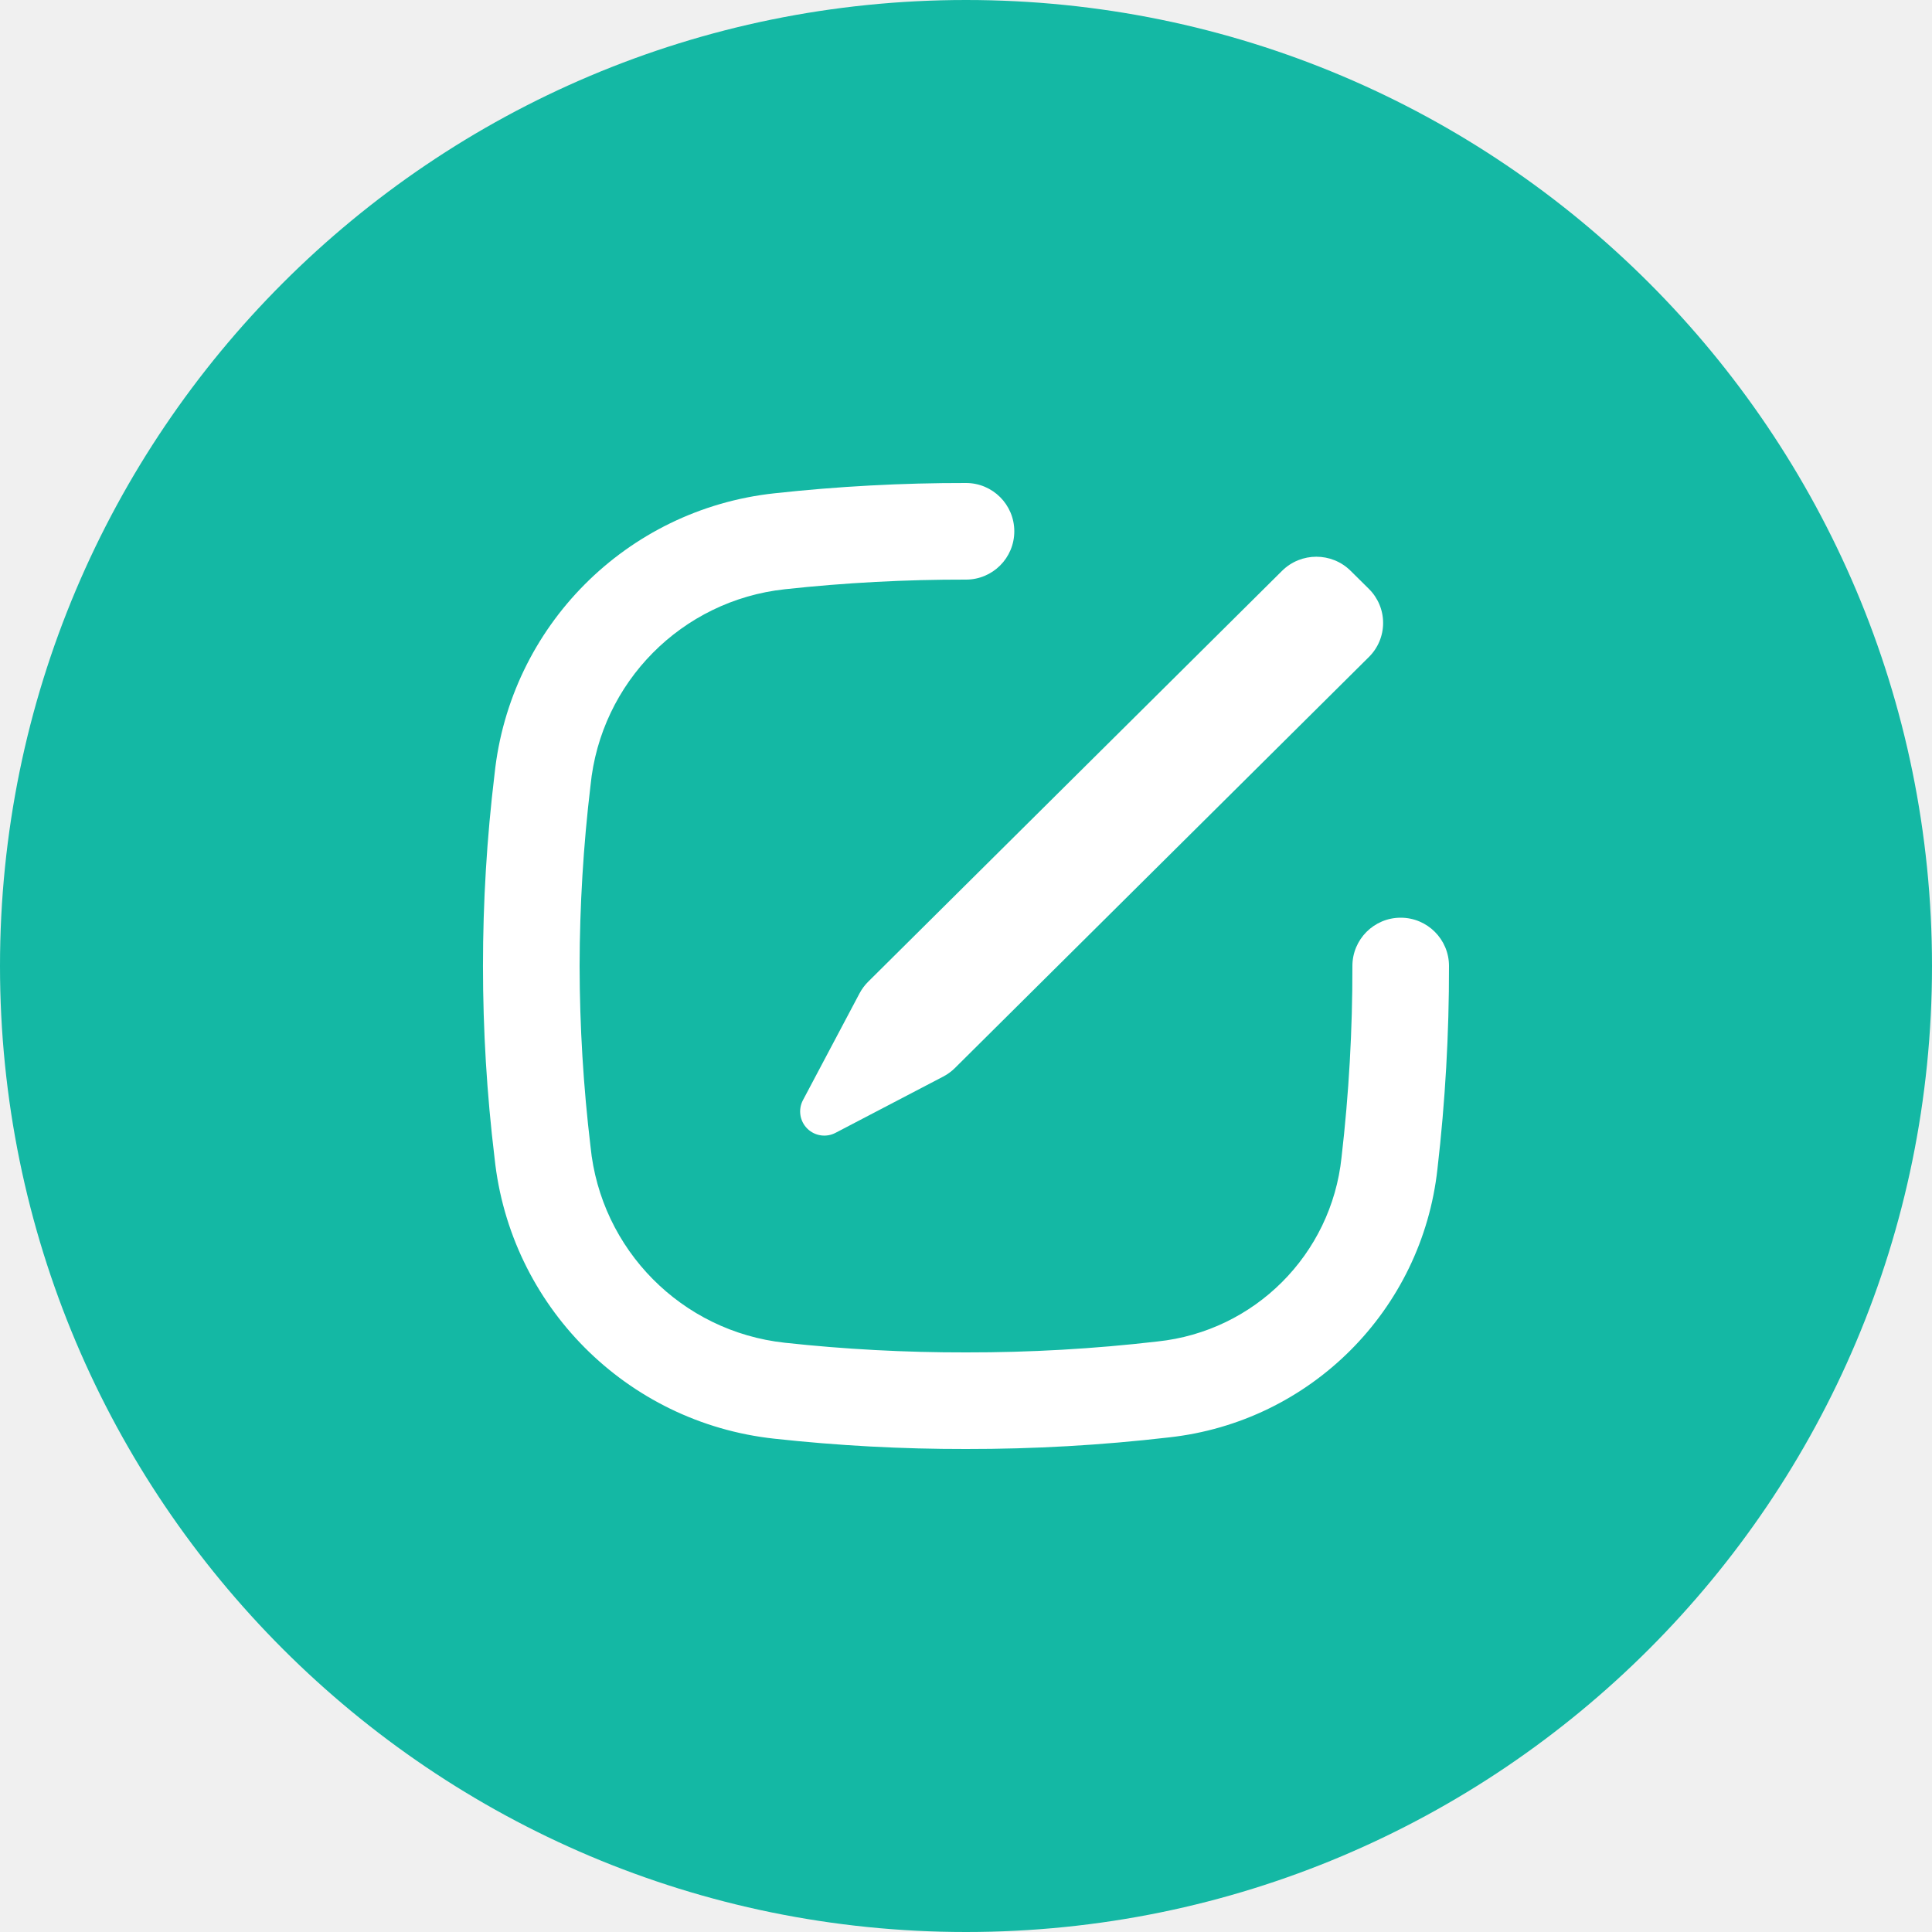
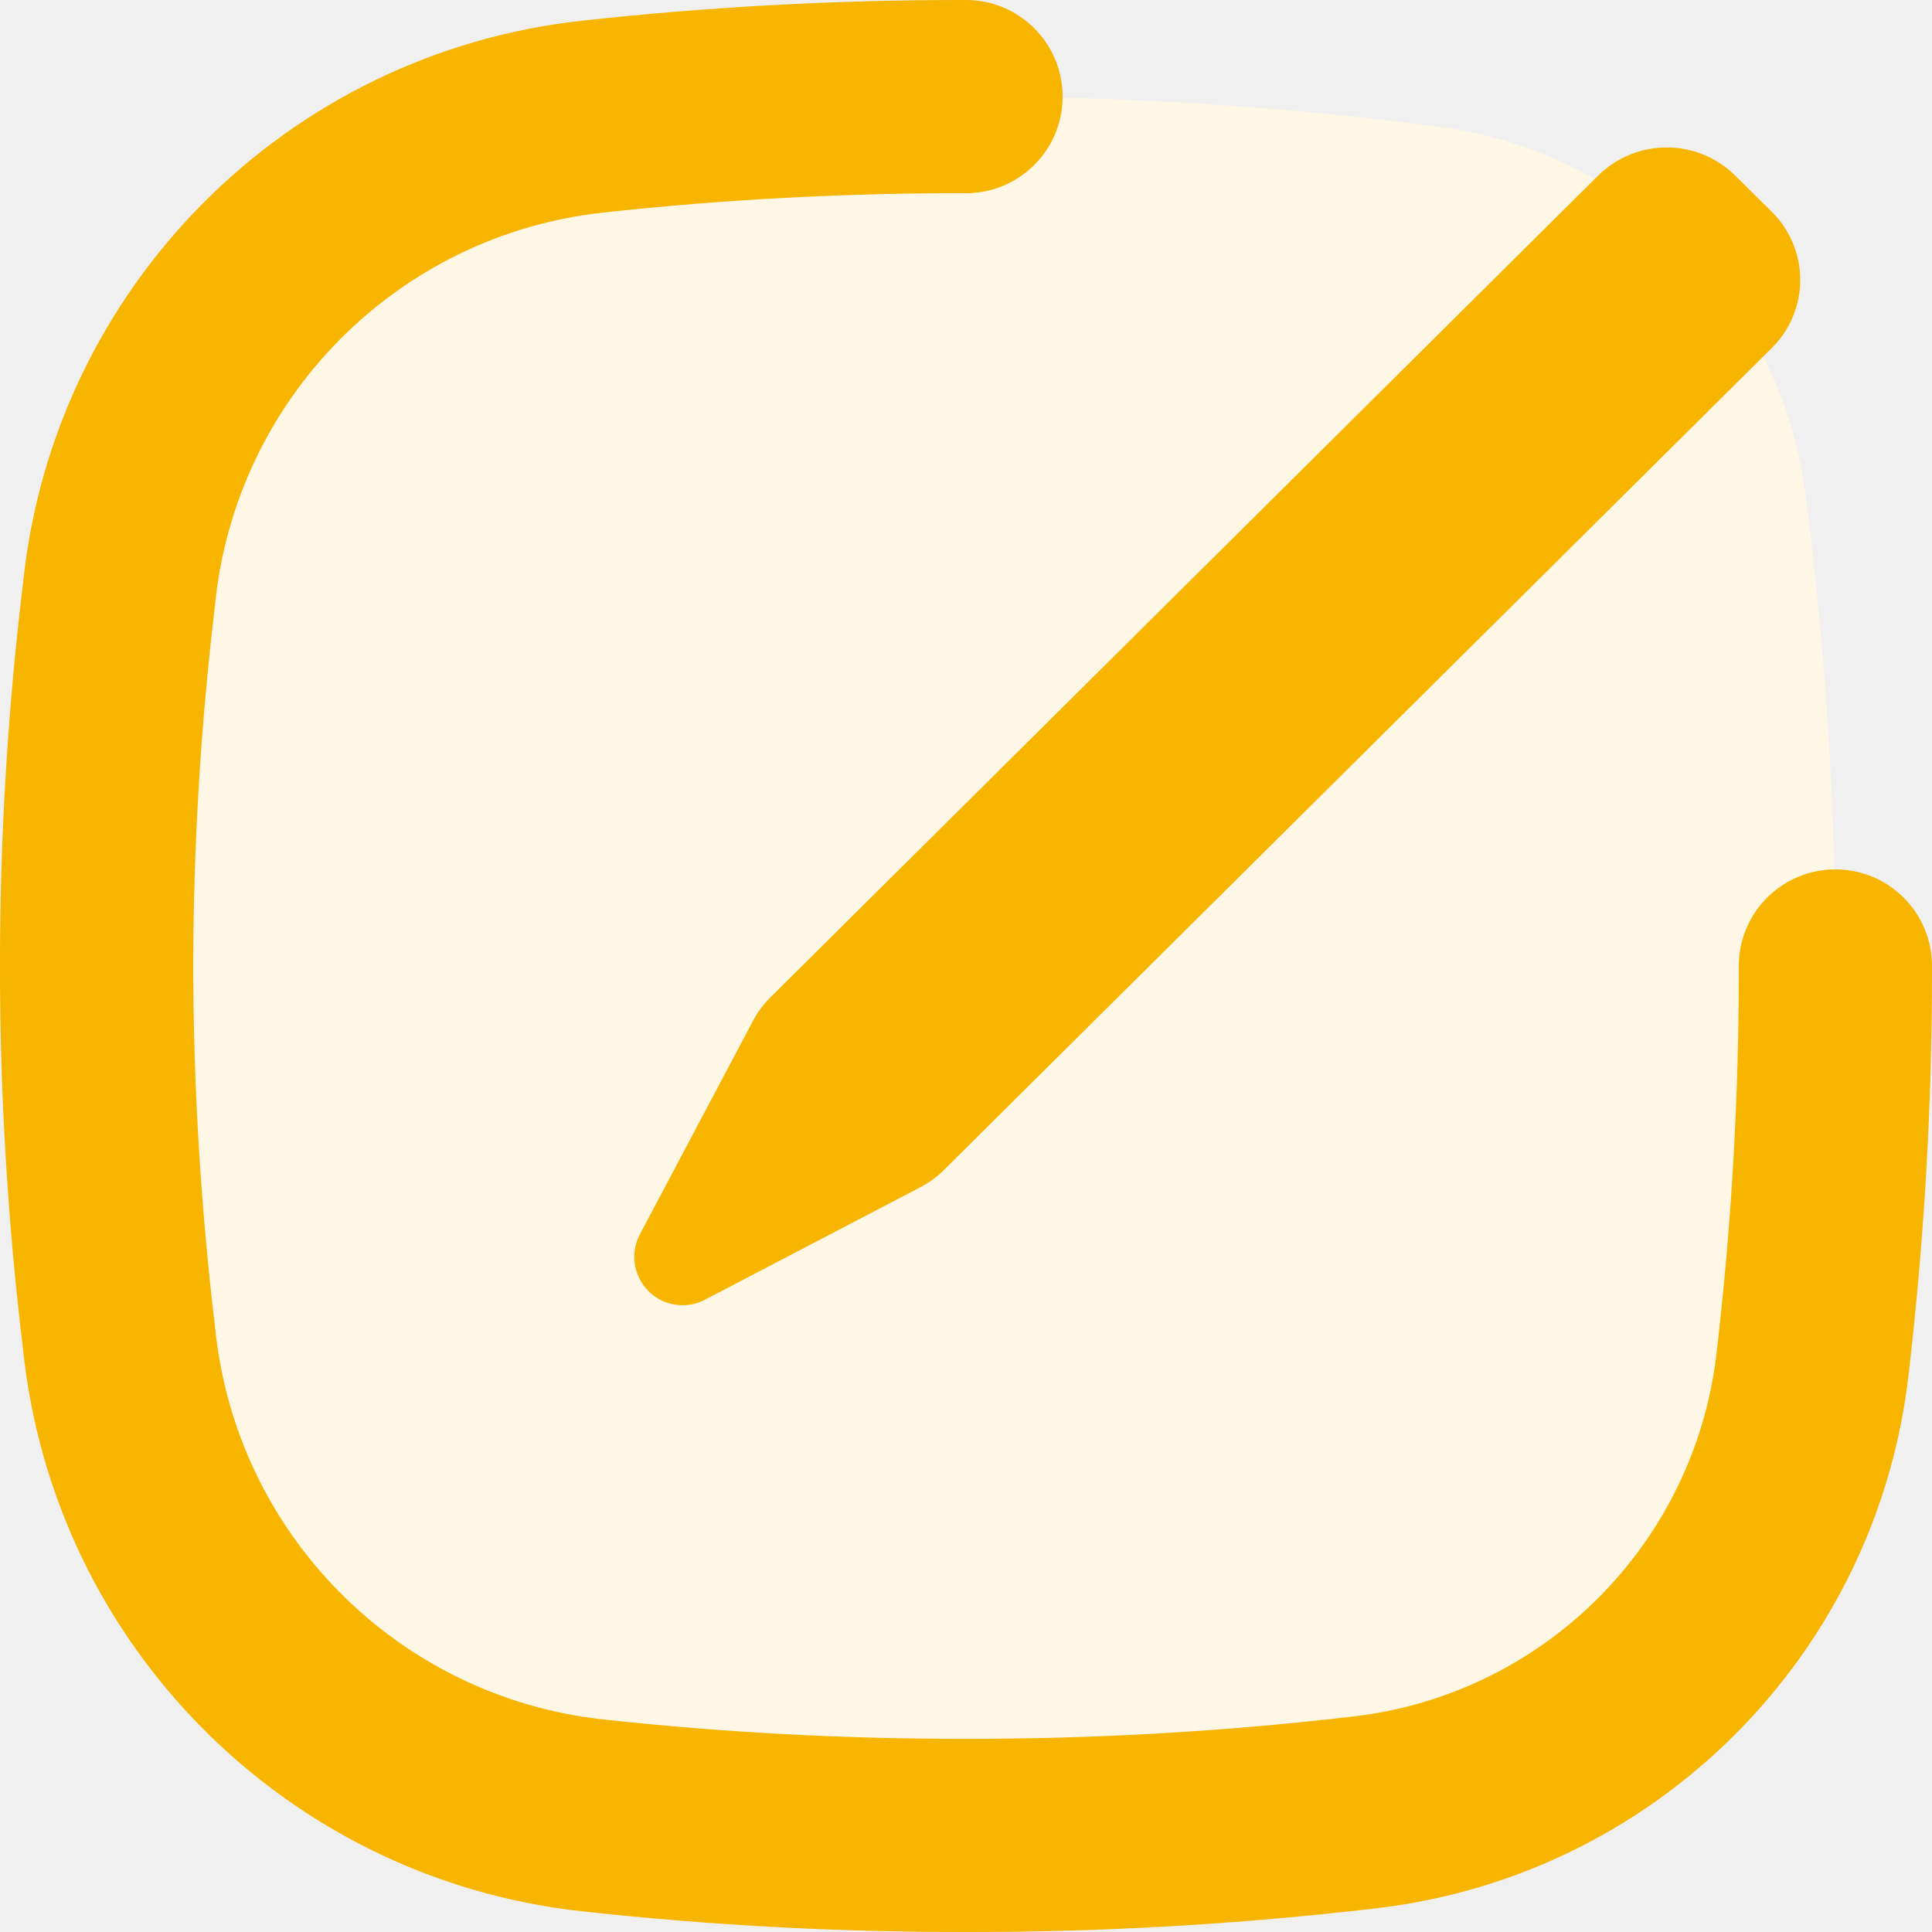
- <svg xmlns="http://www.w3.org/2000/svg" id="Group_55" data-name="Group 55" width="40" height="40" viewBox="0 0 40 40">
-   <circle id="Oval_Copy_52" data-name="Oval Copy 52" cx="20" cy="20" r="20" fill="#14b8a4" />
-   <g id="Icons_Create_Note" data-name="Icons / Create Note" transform="translate(10 10)">
-     <rect id="Icons_Note_White_background" data-name="Icons / Note White  background" width="20" height="20" fill="none" />
+ <svg xmlns="http://www.w3.org/2000/svg" id="Icons_Note_Added" data-name="Icons / Note Added" width="20" height="20" viewBox="0 0 20 20">
+   <g id="Icons_Note_" data-name="Icons / Note ">
    <g id="note">
-       <path id="Shape" d="M6.027,19.786A6.531,6.531,0,0,1,.239,13.972a33.065,33.065,0,0,1,0-7.943A6.532,6.532,0,0,1,6.027.214,35.984,35.984,0,0,1,10,0a1,1,0,1,1,0,2,34.1,34.1,0,0,0-3.752.2L6.027.214,6.248,2.2A4.532,4.532,0,0,0,2.226,6.263,31.965,31.965,0,0,0,2,10a31.965,31.965,0,0,0,.226,3.737l-1.986.235,1.986-.235A4.533,4.533,0,0,0,6.248,17.8,34.12,34.12,0,0,0,10,18a33.913,33.913,0,0,0,3.963-.226,4.282,4.282,0,0,0,3.812-3.812A33.913,33.913,0,0,0,18,10h2a36,36,0,0,1-.239,4.2l-1.986-.234,1.986.234A6.281,6.281,0,0,1,14.2,19.76,36,36,0,0,1,10,20,35.984,35.984,0,0,1,6.027,19.786ZM18,10a1,1,0,1,1,2,0Z" fill="#fff" />
-       <path id="Path" d="M11.779.667,11.4.292a1.009,1.009,0,0,0-1.419,0L1.411,8.8a1,1,0,0,0-.178.24L.06,11.254a.5.5,0,0,0,.678.673l2.228-1.164a1,1,0,0,0,.242-.177l8.571-8.51A.991.991,0,0,0,11.779.667Z" transform="translate(6.563 1.526)" fill="#fff" />
+       <path id="Path" d="M.308,13.619A35.8,35.8,0,0,1,0,9,35.8,35.8,0,0,1,.308,4.381,4.653,4.653,0,0,1,4.366.278,37.58,37.58,0,0,1,9,0a37.387,37.387,0,0,1,4.845.305,4.4,4.4,0,0,1,3.85,3.85A37.37,37.37,0,0,1,18,9a37.37,37.37,0,0,1-.305,4.845,4.4,4.4,0,0,1-3.85,3.85A37.37,37.37,0,0,1,9,18a37.574,37.574,0,0,1-4.634-.278A4.653,4.653,0,0,1,.308,13.619Z" transform="translate(1 1)" fill="#fef7e5" />
+       <path id="Shape" d="M6.027,19.786A6.531,6.531,0,0,1,.239,13.972a33.065,33.065,0,0,1,0-7.943A6.532,6.532,0,0,1,6.027.214,35.984,35.984,0,0,1,10,0a1,1,0,1,1,0,2,34.1,34.1,0,0,0-3.752.2L6.027.214,6.248,2.2A4.532,4.532,0,0,0,2.226,6.263,31.965,31.965,0,0,0,2,10a31.965,31.965,0,0,0,.226,3.737l-1.986.235,1.986-.235A4.533,4.533,0,0,0,6.248,17.8,34.12,34.12,0,0,0,10,18a33.913,33.913,0,0,0,3.963-.226,4.282,4.282,0,0,0,3.812-3.812A33.913,33.913,0,0,0,18,10h2a36,36,0,0,1-.239,4.2l-1.986-.234,1.986.234A6.281,6.281,0,0,1,14.2,19.76,36,36,0,0,1,10,20,35.984,35.984,0,0,1,6.027,19.786ZM18,10a1,1,0,1,1,2,0Z" fill="#f7b500" />
+       <path id="Path-2" data-name="Path" d="M11.779.667,11.4.292a1.009,1.009,0,0,0-1.419,0L1.411,8.8a1,1,0,0,0-.178.24L.06,11.254a.5.5,0,0,0,.678.673l2.228-1.164a1,1,0,0,0,.242-.177l8.571-8.51A.991.991,0,0,0,11.779.667Z" transform="translate(6.563 1.526)" fill="#f7b500" />
    </g>
  </g>
</svg>
